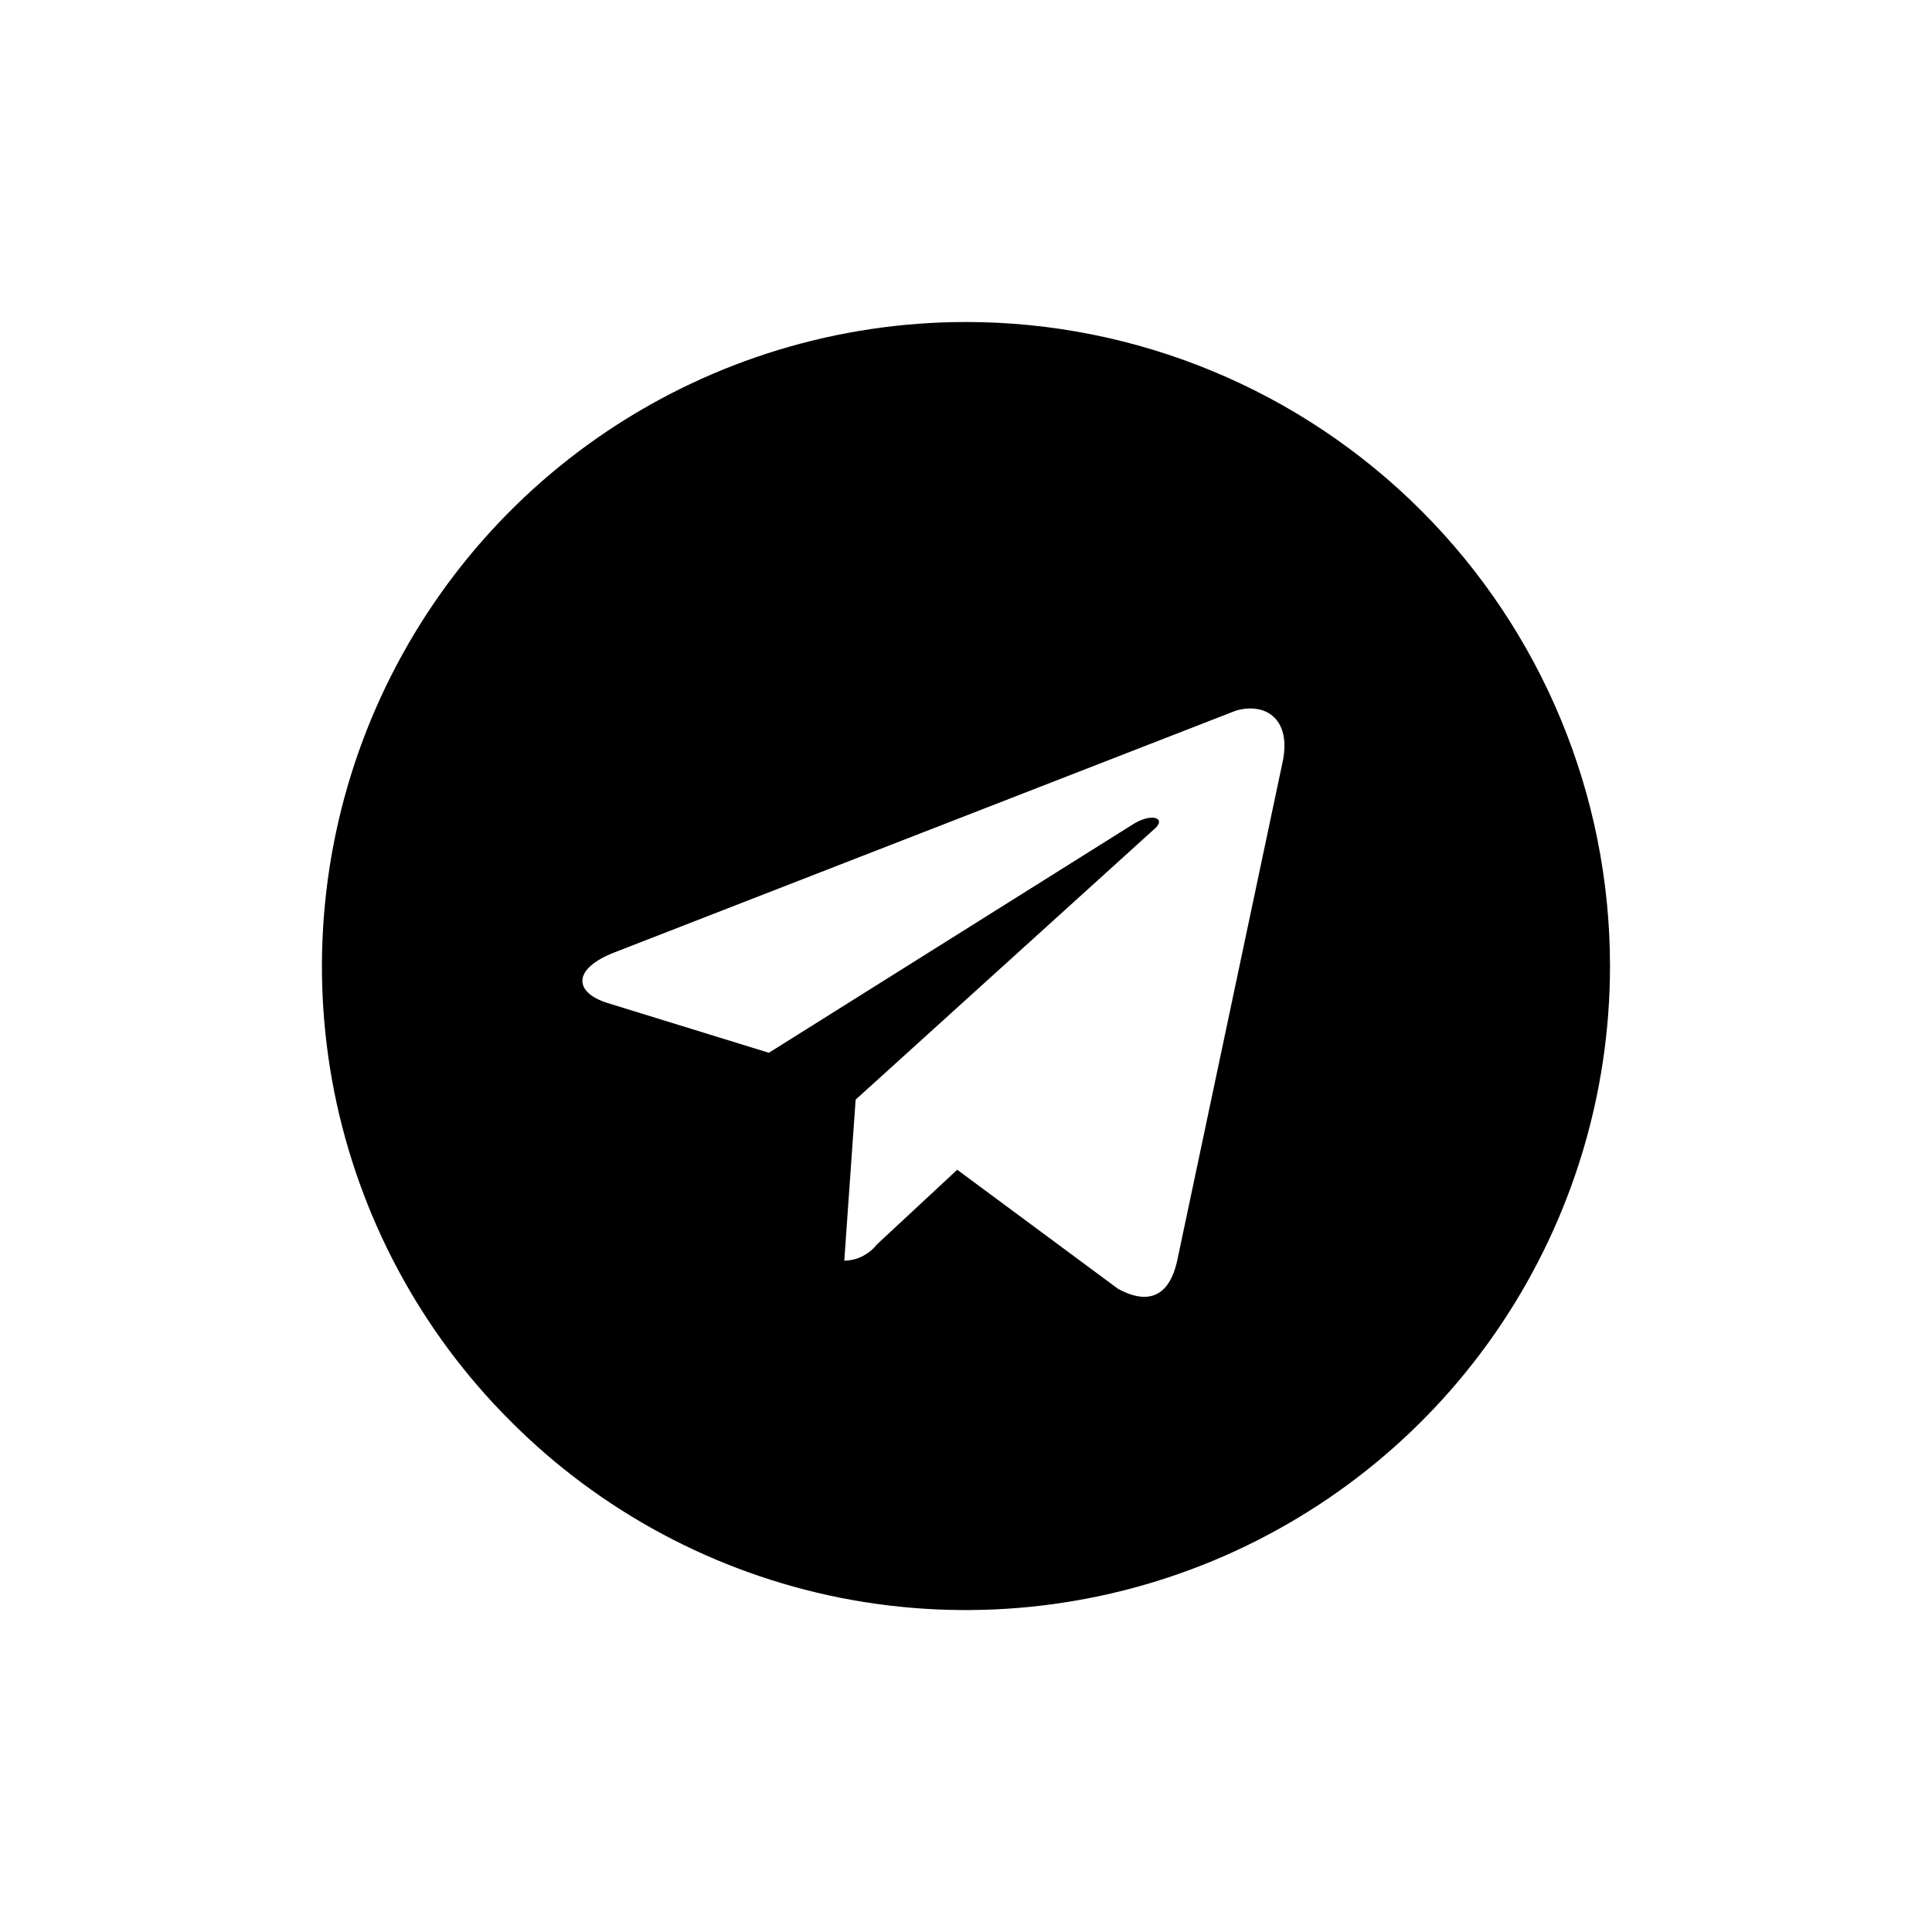
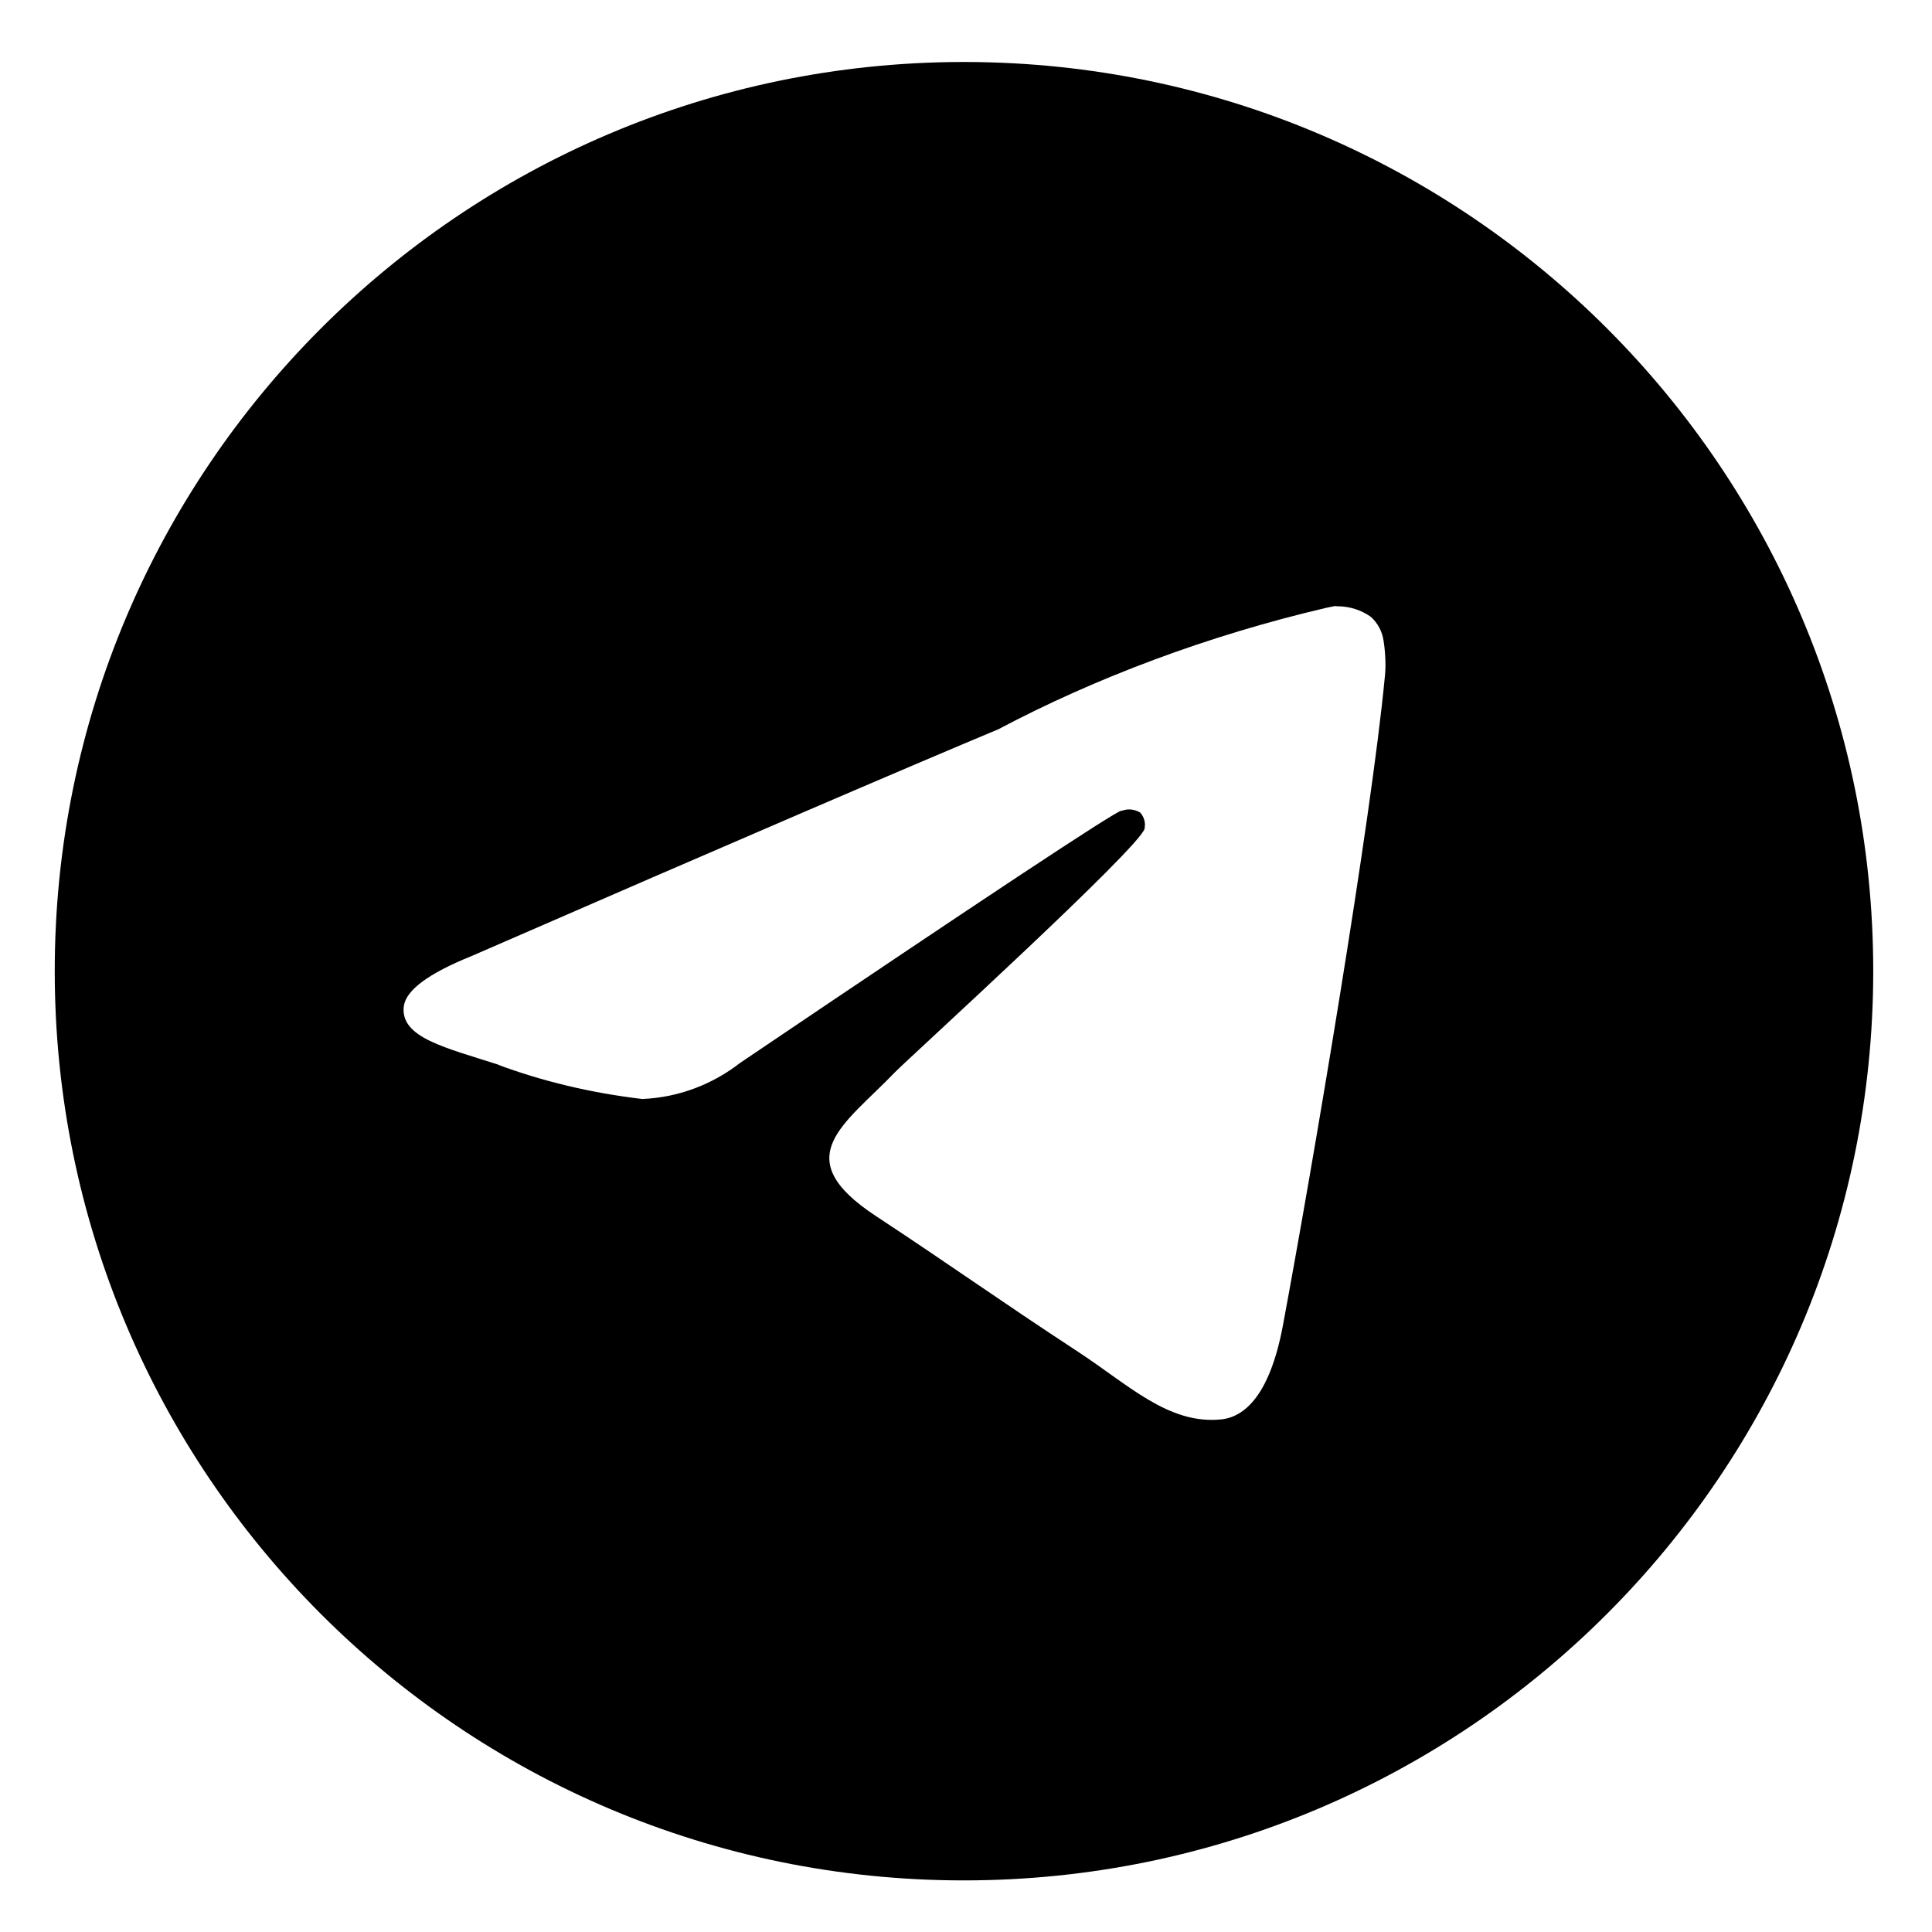
<svg xmlns="http://www.w3.org/2000/svg" width="24px" height="24px" viewBox="0 0 24 24" version="1.1">
  <g id="surface1">
-     <path style=" stroke:none;fill-rule:nonzero;fill:rgb(0%,0%,0%);fill-opacity:1;" d="M 12 4 C 10.418 4 8.871 4.469 7.555 5.348 C 6.238 6.227 5.215 7.477 4.609 8.938 C 4.004 10.398 3.844 12.008 4.152 13.562 C 4.461 15.113 5.223 16.539 6.344 17.656 C 7.461 18.777 8.887 19.539 10.438 19.848 C 11.992 20.156 13.602 19.996 15.062 19.391 C 16.523 18.785 17.773 17.762 18.652 16.445 C 19.531 15.129 20 13.582 20 12 C 20 9.879 19.156 7.844 17.656 6.344 C 16.156 4.844 14.121 4 12 4 Z M 15.93 9.48 L 14.621 15.672 C 14.52 16.109 14.262 16.211 13.891 16.012 L 11.891 14.531 L 10.891 15.461 C 10.844 15.523 10.781 15.57 10.715 15.605 C 10.645 15.641 10.566 15.66 10.488 15.66 L 10.629 13.66 L 14.328 10.309 C 14.5 10.172 14.328 10.09 14.09 10.23 L 9.551 13.078 L 7.551 12.461 C 7.121 12.328 7.109 12.031 7.641 11.828 L 15.352 8.828 C 15.73 8.719 16.051 8.941 15.93 9.48 Z M 15.93 9.48 " />
+     <path style=" stroke:none;fill-rule:nonzero;fill:rgb(0%,0%,0%);fill-opacity:1;" d="M 16.59 7.531 C 16.598 7.531 16.602 7.531 16.609 7.531 C 16.766 7.531 16.91 7.578 17.031 7.664 L 17.027 7.66 C 17.113 7.738 17.172 7.844 17.188 7.965 C 17.203 8.059 17.211 8.164 17.211 8.27 C 17.211 8.316 17.207 8.367 17.203 8.414 L 17.203 8.406 C 17.035 10.184 16.305 14.492 15.934 16.48 C 15.773 17.324 15.465 17.605 15.164 17.633 C 14.512 17.695 14.02 17.203 13.387 16.789 C 12.398 16.141 11.84 15.738 10.879 15.105 C 9.77 14.375 10.492 13.973 11.121 13.316 C 11.289 13.145 14.16 10.531 14.219 10.293 C 14.219 10.277 14.223 10.262 14.223 10.246 C 14.223 10.188 14.199 10.133 14.164 10.094 C 14.125 10.07 14.078 10.055 14.027 10.055 C 13.992 10.055 13.961 10.062 13.93 10.074 L 13.93 10.07 C 13.832 10.094 12.254 11.137 9.195 13.203 C 8.859 13.465 8.438 13.633 7.98 13.652 L 7.977 13.652 C 7.324 13.574 6.734 13.43 6.176 13.223 L 6.23 13.238 C 5.527 13.012 4.969 12.891 5.016 12.5 C 5.043 12.301 5.32 12.094 5.852 11.879 C 9.125 10.453 11.309 9.516 12.402 9.059 C 13.605 8.422 15.004 7.895 16.473 7.551 L 16.59 7.527 Z M 11.949 0.77 C 5.723 0.785 0.68 5.836 0.68 12.062 C 0.68 18.301 5.734 23.359 11.973 23.359 C 18.211 23.359 23.27 18.301 23.27 12.062 C 23.27 5.836 18.227 0.785 12 0.77 C 11.984 0.77 11.965 0.77 11.949 0.77 Z M 11.949 0.77 " />
  </g>
</svg>
